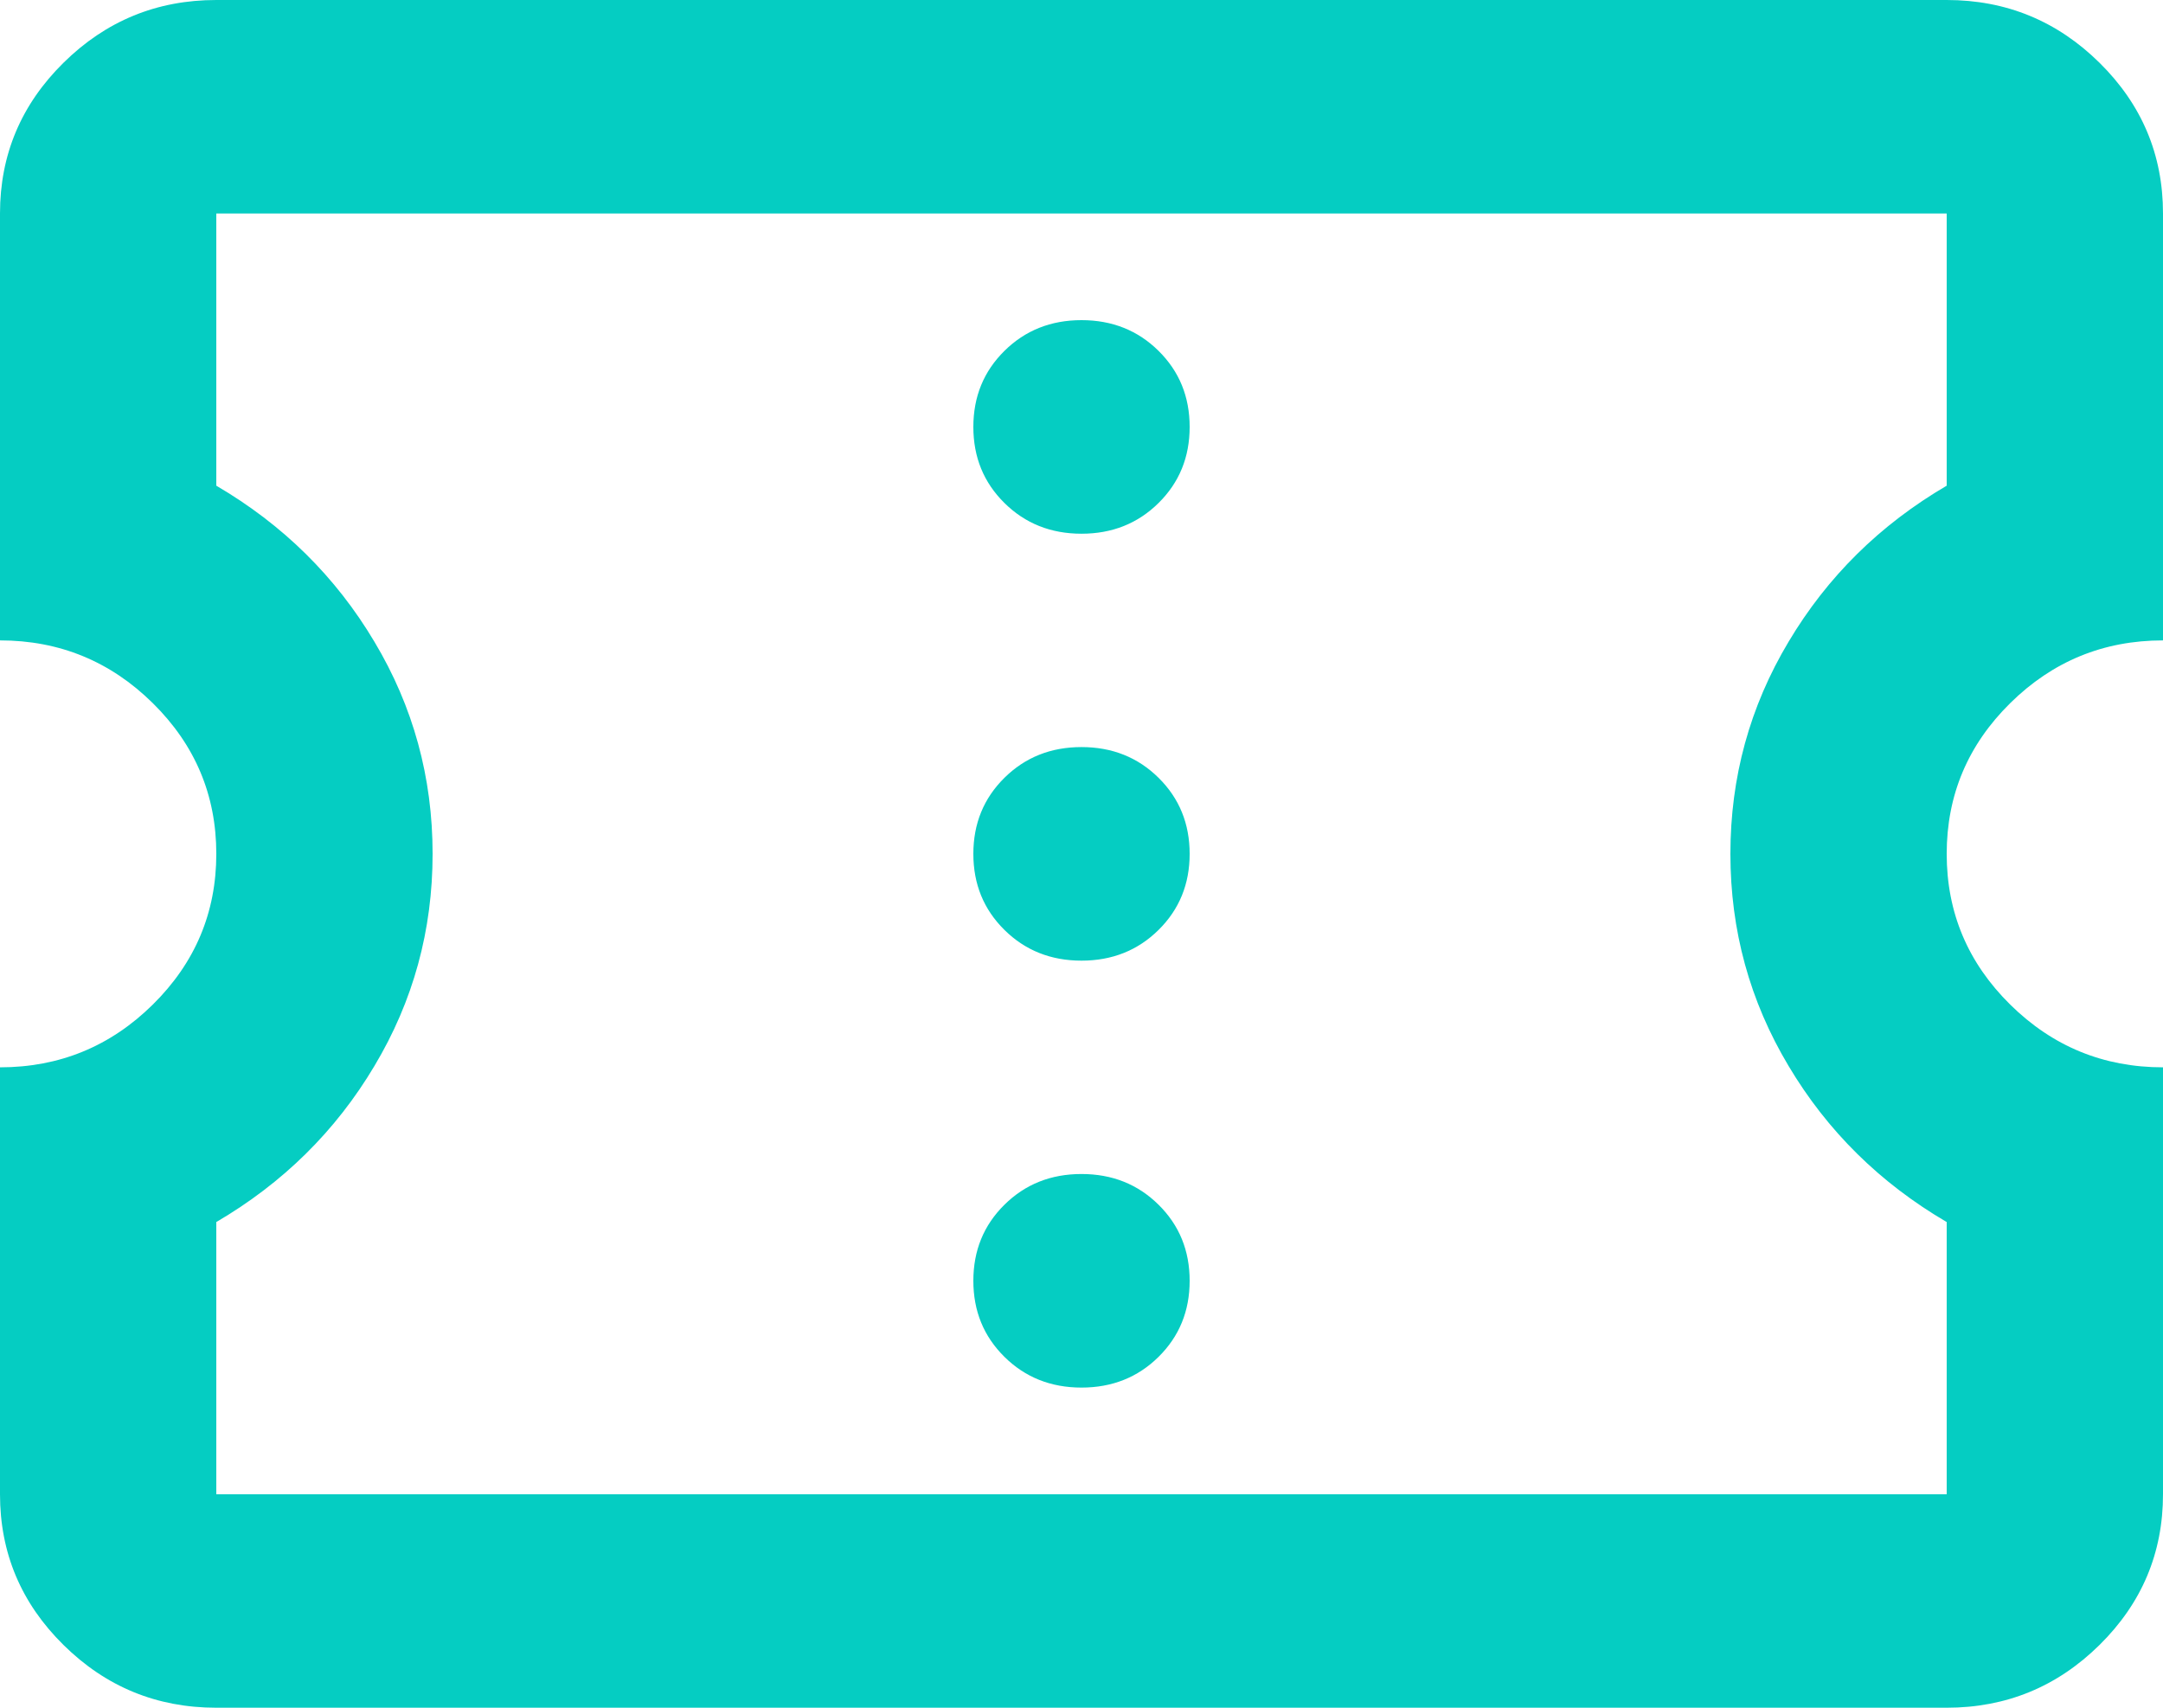
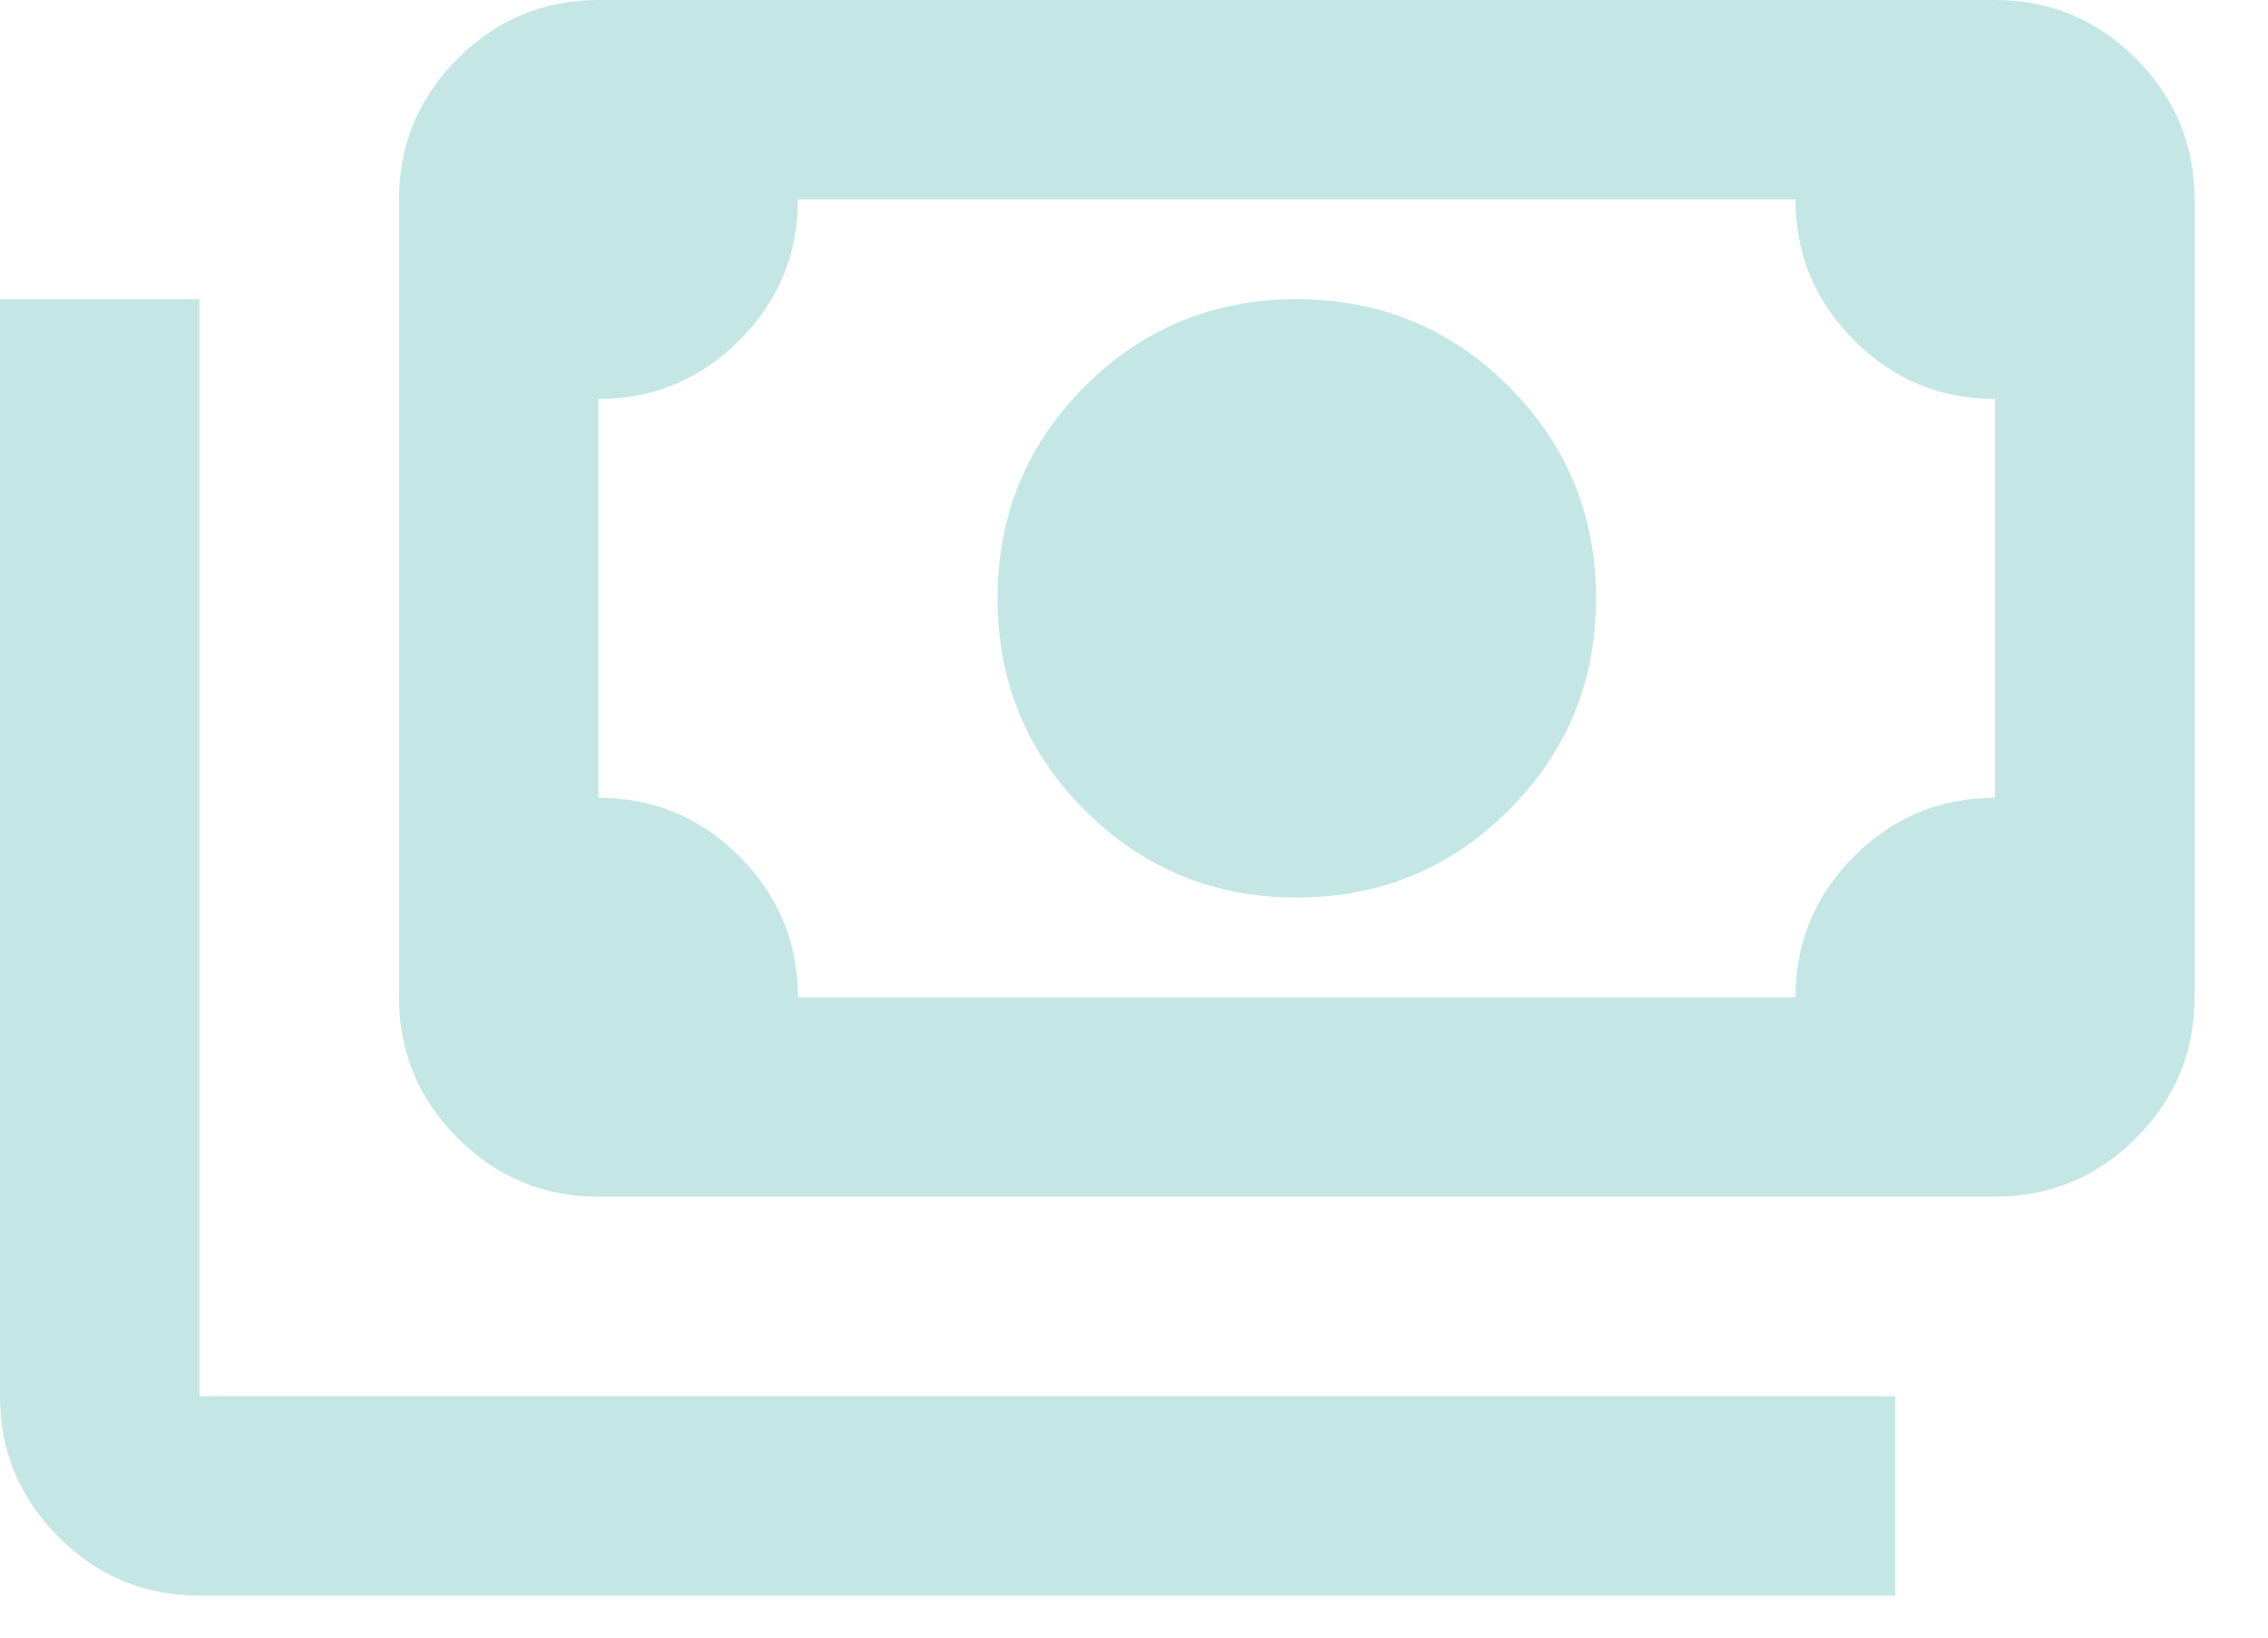
- <svg xmlns="http://www.w3.org/2000/svg" width="19" height="15" viewBox="0 0 19 15" fill="none">
-   <path d="M9.5 12.188C9.769 12.188 9.995 12.098 10.177 11.918C10.359 11.738 10.45 11.516 10.45 11.25C10.45 10.984 10.359 10.762 10.177 10.582C9.995 10.402 9.769 10.312 9.5 10.312C9.231 10.312 9.005 10.402 8.823 10.582C8.641 10.762 8.55 10.984 8.55 11.25C8.55 11.516 8.641 11.738 8.823 11.918C9.005 12.098 9.231 12.188 9.5 12.188ZM9.5 8.438C9.769 8.438 9.995 8.348 10.177 8.168C10.359 7.988 10.45 7.766 10.45 7.5C10.45 7.234 10.359 7.012 10.177 6.832C9.995 6.652 9.769 6.562 9.5 6.562C9.231 6.562 9.005 6.652 8.823 6.832C8.641 7.012 8.55 7.234 8.55 7.5C8.55 7.766 8.641 7.988 8.823 8.168C9.005 8.348 9.231 8.438 9.5 8.438ZM9.5 4.688C9.769 4.688 9.995 4.598 10.177 4.418C10.359 4.238 10.45 4.016 10.45 3.75C10.45 3.484 10.359 3.262 10.177 3.082C9.995 2.902 9.769 2.812 9.5 2.812C9.231 2.812 9.005 2.902 8.823 3.082C8.641 3.262 8.55 3.484 8.55 3.75C8.55 4.016 8.641 4.238 8.823 4.418C9.005 4.598 9.231 4.688 9.5 4.688ZM17.1 15H1.9C1.377 15 0.93 14.816 0.558 14.449C0.186 14.082 0 13.641 0 13.125V9.375C0.522 9.375 0.97 9.191 1.342 8.824C1.714 8.457 1.9 8.016 1.9 7.5C1.9 6.984 1.714 6.543 1.342 6.176C0.97 5.809 0.522 5.625 0 5.625V1.875C0 1.359 0.186 0.918 0.558 0.551C0.93 0.184 1.377 0 1.9 0H17.1C17.622 0 18.07 0.184 18.442 0.551C18.814 0.918 19 1.359 19 1.875V5.625C18.477 5.625 18.03 5.809 17.658 6.176C17.286 6.543 17.1 6.984 17.1 7.5C17.1 8.016 17.286 8.457 17.658 8.824C18.03 9.191 18.477 9.375 19 9.375V13.125C19 13.641 18.814 14.082 18.442 14.449C18.07 14.816 17.622 15 17.1 15ZM17.1 13.125V10.734C16.514 10.391 16.051 9.934 15.711 9.363C15.37 8.793 15.2 8.172 15.2 7.5C15.2 6.828 15.37 6.207 15.711 5.637C16.051 5.066 16.514 4.609 17.1 4.266V1.875H1.9V4.266C2.486 4.609 2.949 5.066 3.289 5.637C3.63 6.207 3.8 6.828 3.8 7.5C3.8 8.172 3.63 8.793 3.289 9.363C2.949 9.934 2.486 10.391 1.9 10.734V13.125H17.1Z" fill="#05CDC2" />
+ <svg xmlns="http://www.w3.org/2000/svg" width="18" height="13" viewBox="0 0 18 13" fill="none">
+   <path d="M10.292 7.125C9.632 7.125 9.071 6.894 8.609 6.432C8.148 5.97 7.917 5.41 7.917 4.75C7.917 4.09 8.148 3.53 8.609 3.068C9.071 2.606 9.632 2.375 10.292 2.375C10.951 2.375 11.512 2.606 11.974 3.068C12.436 3.53 12.667 4.09 12.667 4.75C12.667 5.41 12.436 5.97 11.974 6.432C11.512 6.894 10.951 7.125 10.292 7.125ZM4.75 9.5C4.315 9.5 3.942 9.345 3.632 9.035C3.322 8.725 3.167 8.352 3.167 7.917V1.583C3.167 1.148 3.322 0.775 3.632 0.465C3.942 0.155 4.315 0 4.75 0H15.833C16.269 0 16.642 0.155 16.952 0.465C17.262 0.775 17.417 1.148 17.417 1.583V7.917C17.417 8.352 17.262 8.725 16.952 9.035C16.642 9.345 16.269 9.5 15.833 9.5H4.75ZM6.333 7.917H14.25C14.25 7.481 14.405 7.109 14.715 6.798C15.025 6.488 15.398 6.333 15.833 6.333V3.167C15.398 3.167 15.025 3.012 14.715 2.702C14.405 2.391 14.25 2.019 14.25 1.583H6.333C6.333 2.019 6.178 2.391 5.868 2.702C5.558 3.012 5.185 3.167 4.75 3.167V6.333C5.185 6.333 5.558 6.488 5.868 6.798C6.178 7.109 6.333 7.481 6.333 7.917ZM15.042 12.667H1.583C1.148 12.667 0.775 12.512 0.465 12.202C0.155 11.892 0 11.519 0 11.083V2.375H1.583V11.083H15.042V12.667Z" fill="#C4E7E5" />
</svg>
